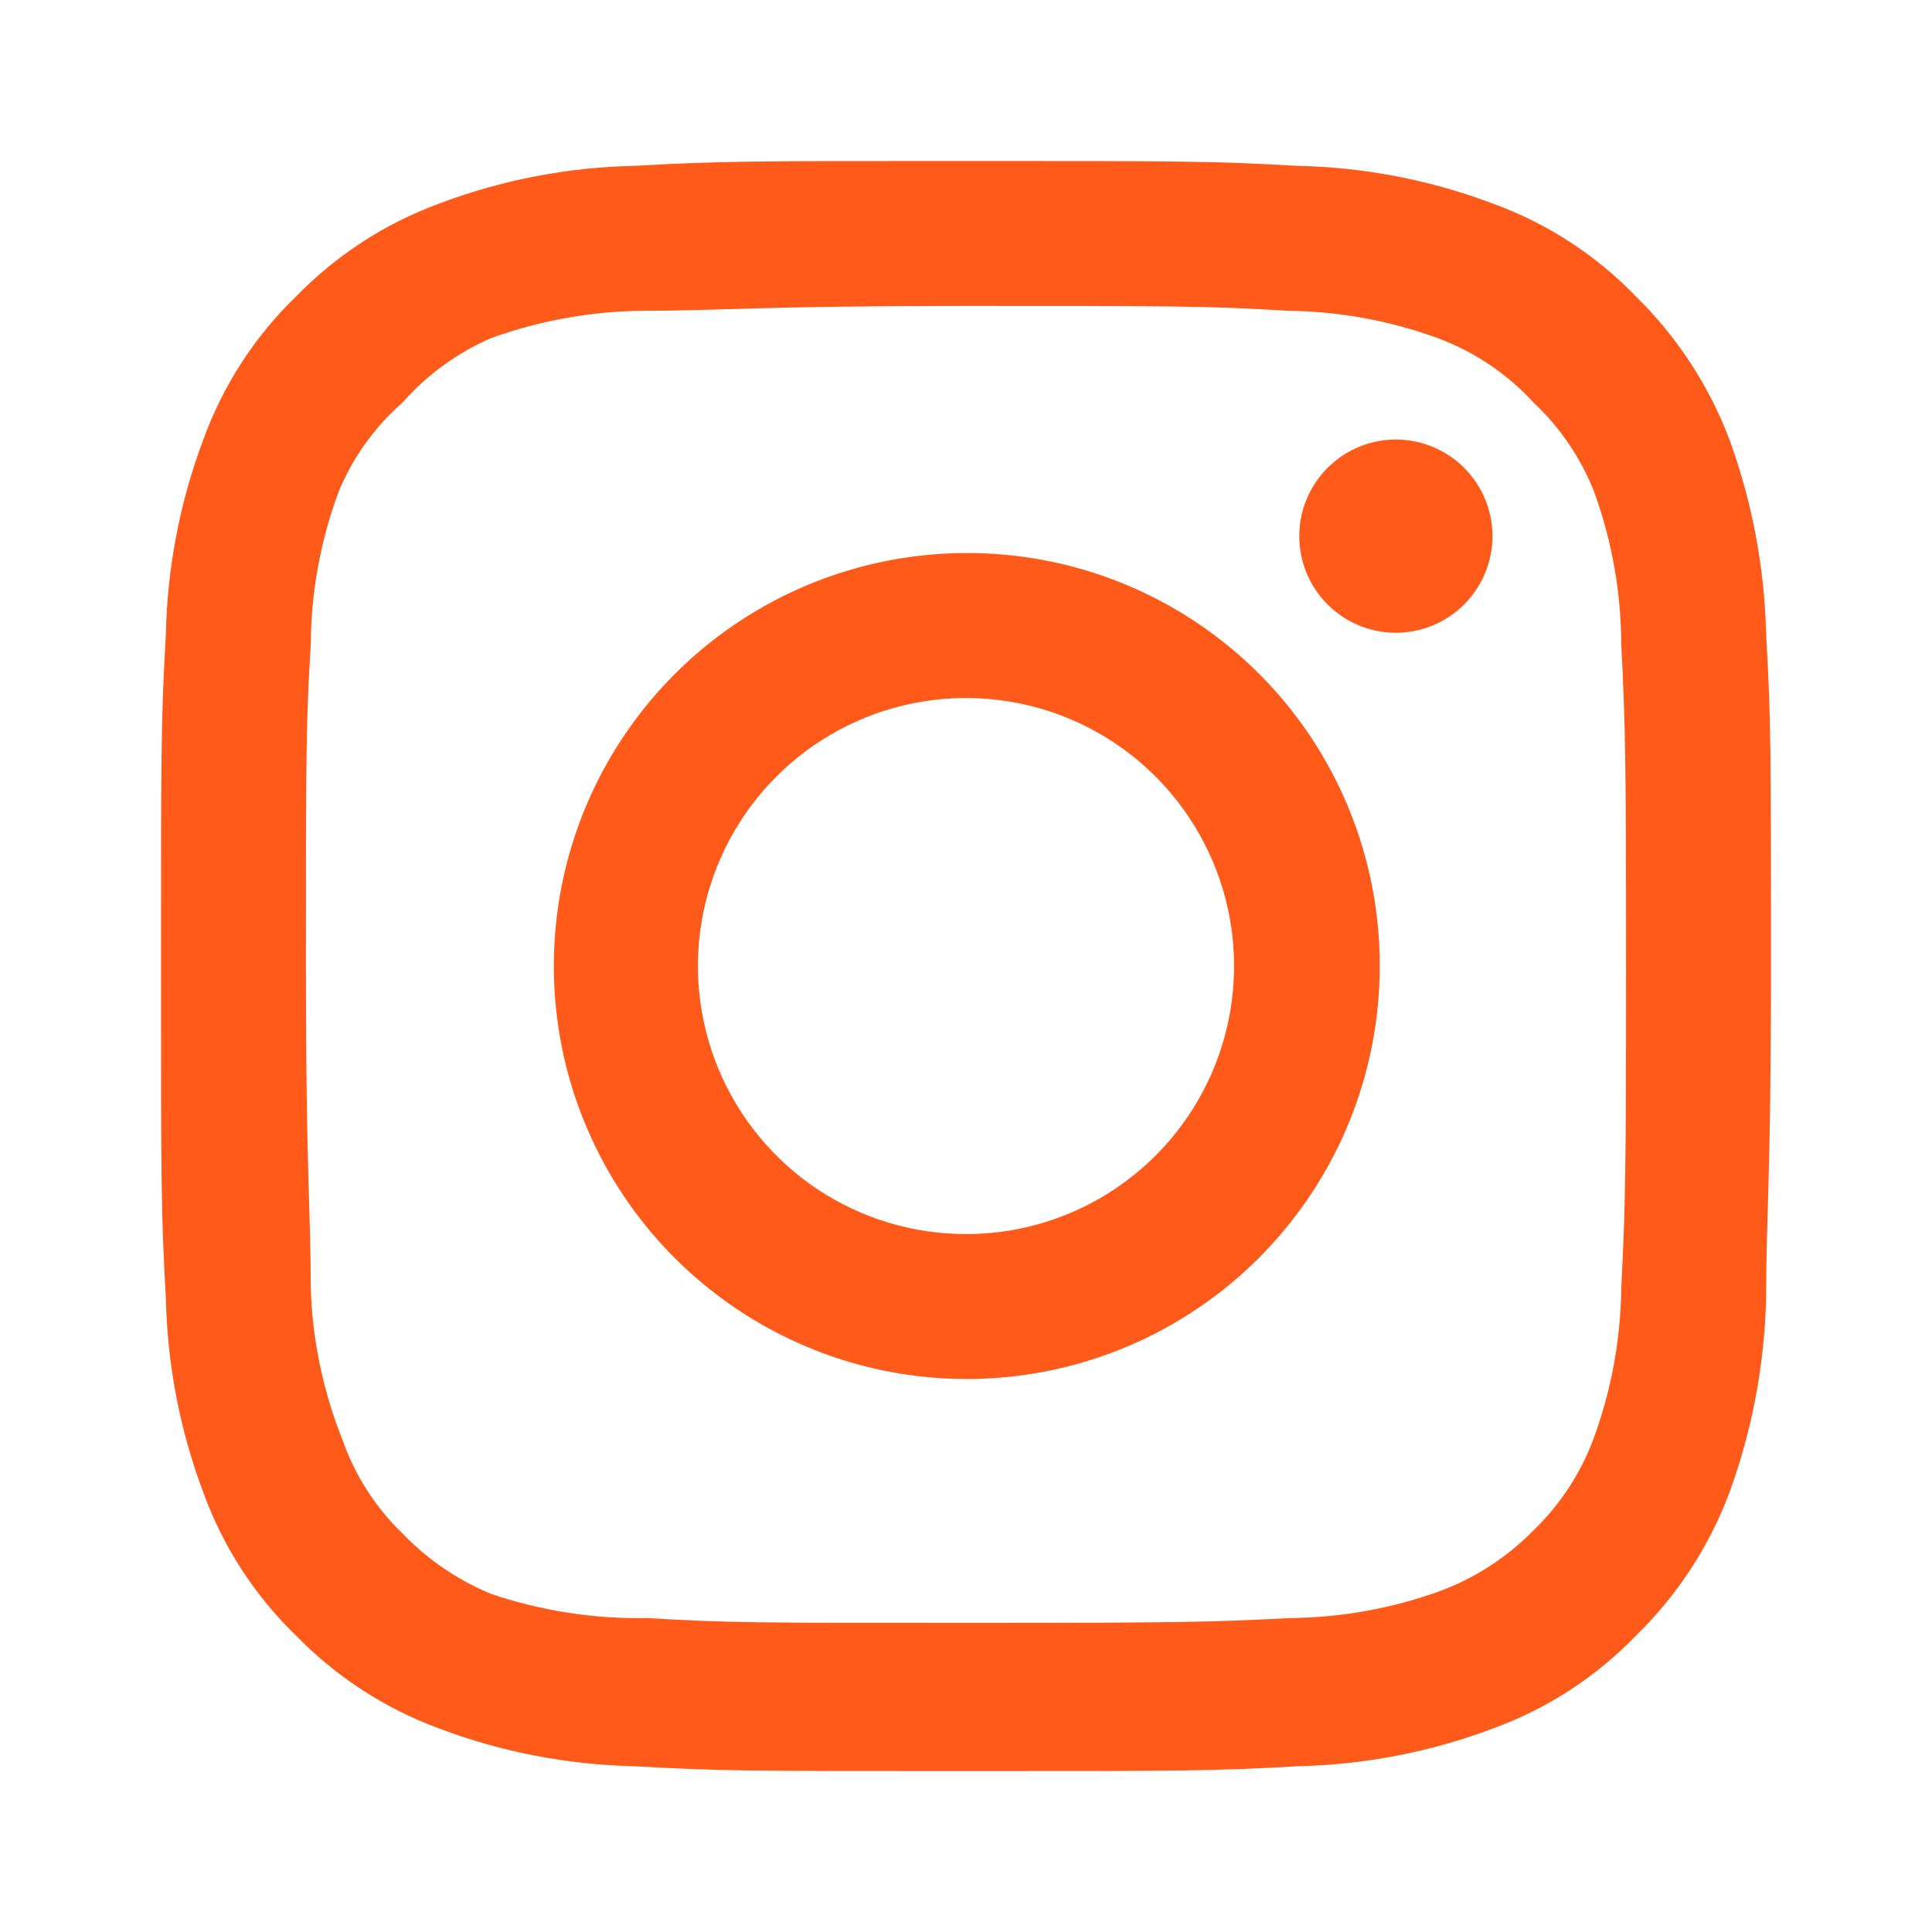
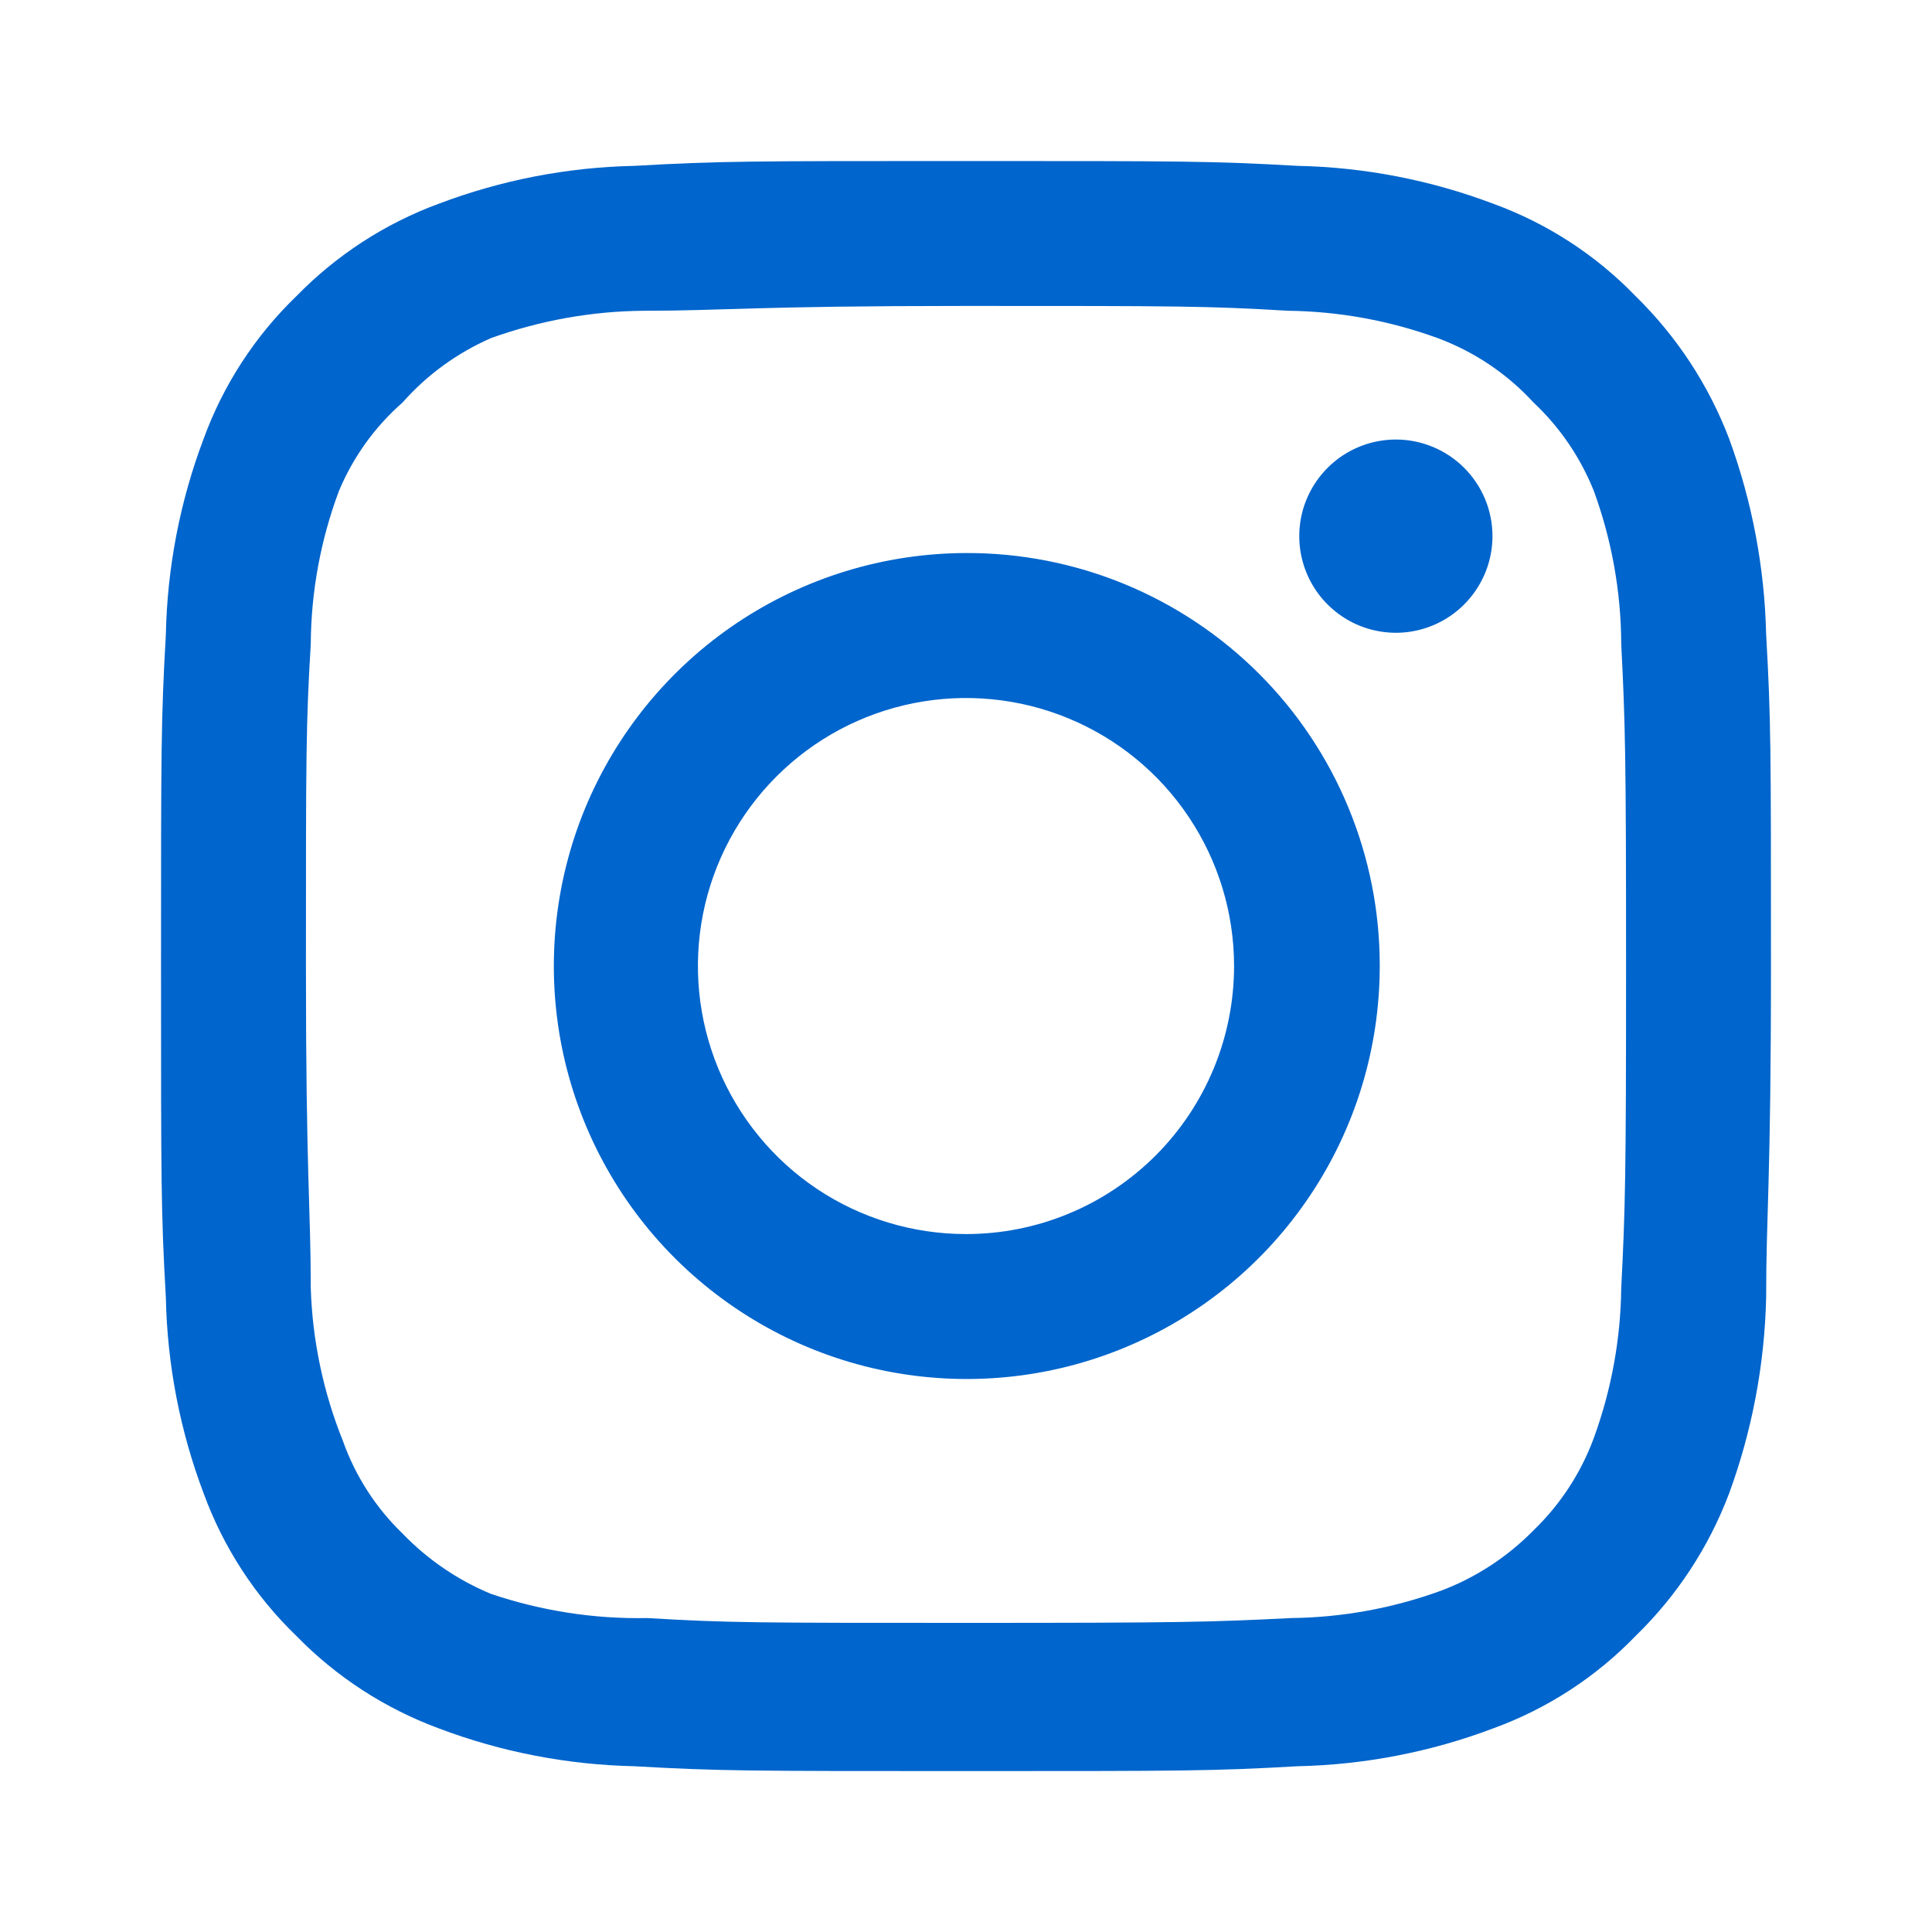
<svg xmlns="http://www.w3.org/2000/svg" width="20" height="20" viewBox="0 0 20 20" fill="none">
-   <path d="M14.45 4.55C14.252 4.55 14.059 4.609 13.894 4.719C13.73 4.829 13.602 4.985 13.526 5.168C13.45 5.35 13.431 5.551 13.469 5.745C13.508 5.939 13.603 6.118 13.743 6.257C13.883 6.397 14.061 6.493 14.255 6.531C14.449 6.57 14.65 6.55 14.833 6.474C15.015 6.399 15.171 6.27 15.281 6.106C15.391 5.941 15.45 5.748 15.45 5.55C15.45 5.285 15.345 5.031 15.157 4.843C14.97 4.656 14.715 4.55 14.45 4.55ZM18.283 6.567C18.267 5.876 18.138 5.191 17.9 4.542C17.688 3.986 17.358 3.483 16.933 3.067C16.521 2.64 16.016 2.312 15.458 2.109C14.81 1.864 14.126 1.731 13.433 1.717C12.55 1.667 12.267 1.667 10 1.667C7.733 1.667 7.45 1.667 6.567 1.717C5.874 1.731 5.189 1.864 4.542 2.109C3.985 2.314 3.481 2.642 3.067 3.067C2.639 3.48 2.312 3.984 2.108 4.542C1.863 5.19 1.731 5.875 1.717 6.567C1.667 7.45 1.667 7.734 1.667 10C1.667 12.267 1.667 12.55 1.717 13.434C1.731 14.126 1.863 14.811 2.108 15.459C2.312 16.017 2.639 16.521 3.067 16.934C3.481 17.359 3.985 17.686 4.542 17.892C5.189 18.137 5.874 18.269 6.567 18.284C7.45 18.334 7.733 18.334 10 18.334C12.267 18.334 12.55 18.334 13.433 18.284C14.126 18.269 14.81 18.137 15.458 17.892C16.016 17.689 16.521 17.361 16.933 16.934C17.36 16.519 17.69 16.015 17.9 15.459C18.138 14.809 18.267 14.125 18.283 13.434C18.283 12.55 18.333 12.267 18.333 10C18.333 7.734 18.333 7.45 18.283 6.567ZM16.783 13.334C16.777 13.863 16.681 14.387 16.5 14.884C16.367 15.246 16.153 15.574 15.875 15.842C15.605 16.117 15.278 16.331 14.917 16.467C14.42 16.648 13.896 16.744 13.367 16.75C12.533 16.792 12.225 16.8 10.033 16.8C7.842 16.8 7.533 16.8 6.7 16.75C6.151 16.761 5.604 16.676 5.083 16.5C4.738 16.357 4.426 16.144 4.167 15.875C3.89 15.608 3.679 15.28 3.55 14.917C3.347 14.413 3.234 13.877 3.217 13.334C3.217 12.5 3.167 12.192 3.167 10C3.167 7.809 3.167 7.5 3.217 6.667C3.22 6.126 3.319 5.59 3.508 5.084C3.655 4.732 3.88 4.418 4.167 4.167C4.42 3.88 4.733 3.653 5.083 3.5C5.591 3.317 6.127 3.221 6.667 3.217C7.5 3.217 7.808 3.167 10 3.167C12.192 3.167 12.5 3.167 13.333 3.217C13.862 3.223 14.386 3.319 14.883 3.5C15.262 3.641 15.602 3.869 15.875 4.167C16.148 4.423 16.361 4.736 16.5 5.084C16.685 5.591 16.781 6.127 16.783 6.667C16.825 7.5 16.833 7.809 16.833 10C16.833 12.192 16.825 12.5 16.783 13.334ZM10 5.725C9.155 5.727 8.329 5.979 7.627 6.45C6.925 6.921 6.379 7.589 6.056 8.37C5.734 9.151 5.651 10.011 5.816 10.839C5.982 11.668 6.39 12.429 6.988 13.026C7.587 13.623 8.348 14.03 9.177 14.194C10.006 14.358 10.866 14.273 11.646 13.949C12.427 13.625 13.094 13.077 13.563 12.374C14.033 11.672 14.283 10.845 14.283 10C14.284 9.438 14.174 8.881 13.959 8.361C13.744 7.841 13.429 7.369 13.031 6.972C12.633 6.575 12.16 6.26 11.64 6.046C11.12 5.832 10.562 5.723 10 5.725ZM10 12.775C9.451 12.775 8.915 12.613 8.458 12.308C8.002 12.003 7.646 11.569 7.436 11.062C7.226 10.555 7.171 9.997 7.278 9.459C7.385 8.921 7.65 8.426 8.038 8.038C8.426 7.65 8.92 7.386 9.459 7.279C9.997 7.172 10.555 7.227 11.062 7.437C11.569 7.647 12.002 8.002 12.307 8.459C12.612 8.915 12.775 9.451 12.775 10C12.775 10.365 12.703 10.726 12.564 11.062C12.424 11.399 12.22 11.705 11.962 11.963C11.704 12.22 11.399 12.425 11.062 12.564C10.725 12.704 10.364 12.775 10 12.775Z" fill="#FF5A1A" />
+   <path d="M14.45 4.55C14.252 4.55 14.059 4.609 13.894 4.719C13.73 4.829 13.602 4.985 13.526 5.168C13.45 5.35 13.431 5.551 13.469 5.745C13.508 5.939 13.603 6.118 13.743 6.257C13.883 6.397 14.061 6.493 14.255 6.531C14.449 6.57 14.65 6.55 14.833 6.474C15.015 6.399 15.171 6.27 15.281 6.106C15.391 5.941 15.45 5.748 15.45 5.55C15.45 5.285 15.345 5.031 15.157 4.843C14.97 4.656 14.715 4.55 14.45 4.55ZM18.283 6.567C18.267 5.876 18.138 5.191 17.9 4.542C17.688 3.986 17.358 3.483 16.933 3.067C16.521 2.64 16.016 2.312 15.458 2.109C14.81 1.864 14.126 1.731 13.433 1.717C12.55 1.667 12.267 1.667 10 1.667C7.733 1.667 7.45 1.667 6.567 1.717C5.874 1.731 5.189 1.864 4.542 2.109C3.985 2.314 3.481 2.642 3.067 3.067C2.639 3.48 2.312 3.984 2.108 4.542C1.863 5.19 1.731 5.875 1.717 6.567C1.667 7.45 1.667 7.734 1.667 10C1.667 12.267 1.667 12.55 1.717 13.434C1.731 14.126 1.863 14.811 2.108 15.459C2.312 16.017 2.639 16.521 3.067 16.934C3.481 17.359 3.985 17.686 4.542 17.892C5.189 18.137 5.874 18.269 6.567 18.284C7.45 18.334 7.733 18.334 10 18.334C12.267 18.334 12.55 18.334 13.433 18.284C14.126 18.269 14.81 18.137 15.458 17.892C16.016 17.689 16.521 17.361 16.933 16.934C17.36 16.519 17.69 16.015 17.9 15.459C18.138 14.809 18.267 14.125 18.283 13.434C18.283 12.55 18.333 12.267 18.333 10C18.333 7.734 18.333 7.45 18.283 6.567ZM16.783 13.334C16.777 13.863 16.681 14.387 16.5 14.884C16.367 15.246 16.153 15.574 15.875 15.842C15.605 16.117 15.278 16.331 14.917 16.467C14.42 16.648 13.896 16.744 13.367 16.75C12.533 16.792 12.225 16.8 10.033 16.8C7.842 16.8 7.533 16.8 6.7 16.75C6.151 16.761 5.604 16.676 5.083 16.5C4.738 16.357 4.426 16.144 4.167 15.875C3.89 15.608 3.679 15.28 3.55 14.917C3.347 14.413 3.234 13.877 3.217 13.334C3.217 12.5 3.167 12.192 3.167 10C3.167 7.809 3.167 7.5 3.217 6.667C3.22 6.126 3.319 5.59 3.508 5.084C3.655 4.732 3.88 4.418 4.167 4.167C4.42 3.88 4.733 3.653 5.083 3.5C5.591 3.317 6.127 3.221 6.667 3.217C7.5 3.217 7.808 3.167 10 3.167C12.192 3.167 12.5 3.167 13.333 3.217C13.862 3.223 14.386 3.319 14.883 3.5C15.262 3.641 15.602 3.869 15.875 4.167C16.148 4.423 16.361 4.736 16.5 5.084C16.685 5.591 16.781 6.127 16.783 6.667C16.825 7.5 16.833 7.809 16.833 10C16.833 12.192 16.825 12.5 16.783 13.334ZM10 5.725C9.155 5.727 8.329 5.979 7.627 6.45C6.925 6.921 6.379 7.589 6.056 8.37C5.734 9.151 5.651 10.011 5.816 10.839C5.982 11.668 6.39 12.429 6.988 13.026C7.587 13.623 8.348 14.03 9.177 14.194C10.006 14.358 10.866 14.273 11.646 13.949C12.427 13.625 13.094 13.077 13.563 12.374C14.033 11.672 14.283 10.845 14.283 10C14.284 9.438 14.174 8.881 13.959 8.361C13.744 7.841 13.429 7.369 13.031 6.972C12.633 6.575 12.16 6.26 11.64 6.046C11.12 5.832 10.562 5.723 10 5.725ZM10 12.775C9.451 12.775 8.915 12.613 8.458 12.308C8.002 12.003 7.646 11.569 7.436 11.062C7.226 10.555 7.171 9.997 7.278 9.459C7.385 8.921 7.65 8.426 8.038 8.038C8.426 7.65 8.92 7.386 9.459 7.279C9.997 7.172 10.555 7.227 11.062 7.437C11.569 7.647 12.002 8.002 12.307 8.459C12.612 8.915 12.775 9.451 12.775 10C12.775 10.365 12.703 10.726 12.564 11.062C12.424 11.399 12.22 11.705 11.962 11.963C11.704 12.22 11.399 12.425 11.062 12.564C10.725 12.704 10.364 12.775 10 12.775Z" fill="#0065CC" />
</svg>
